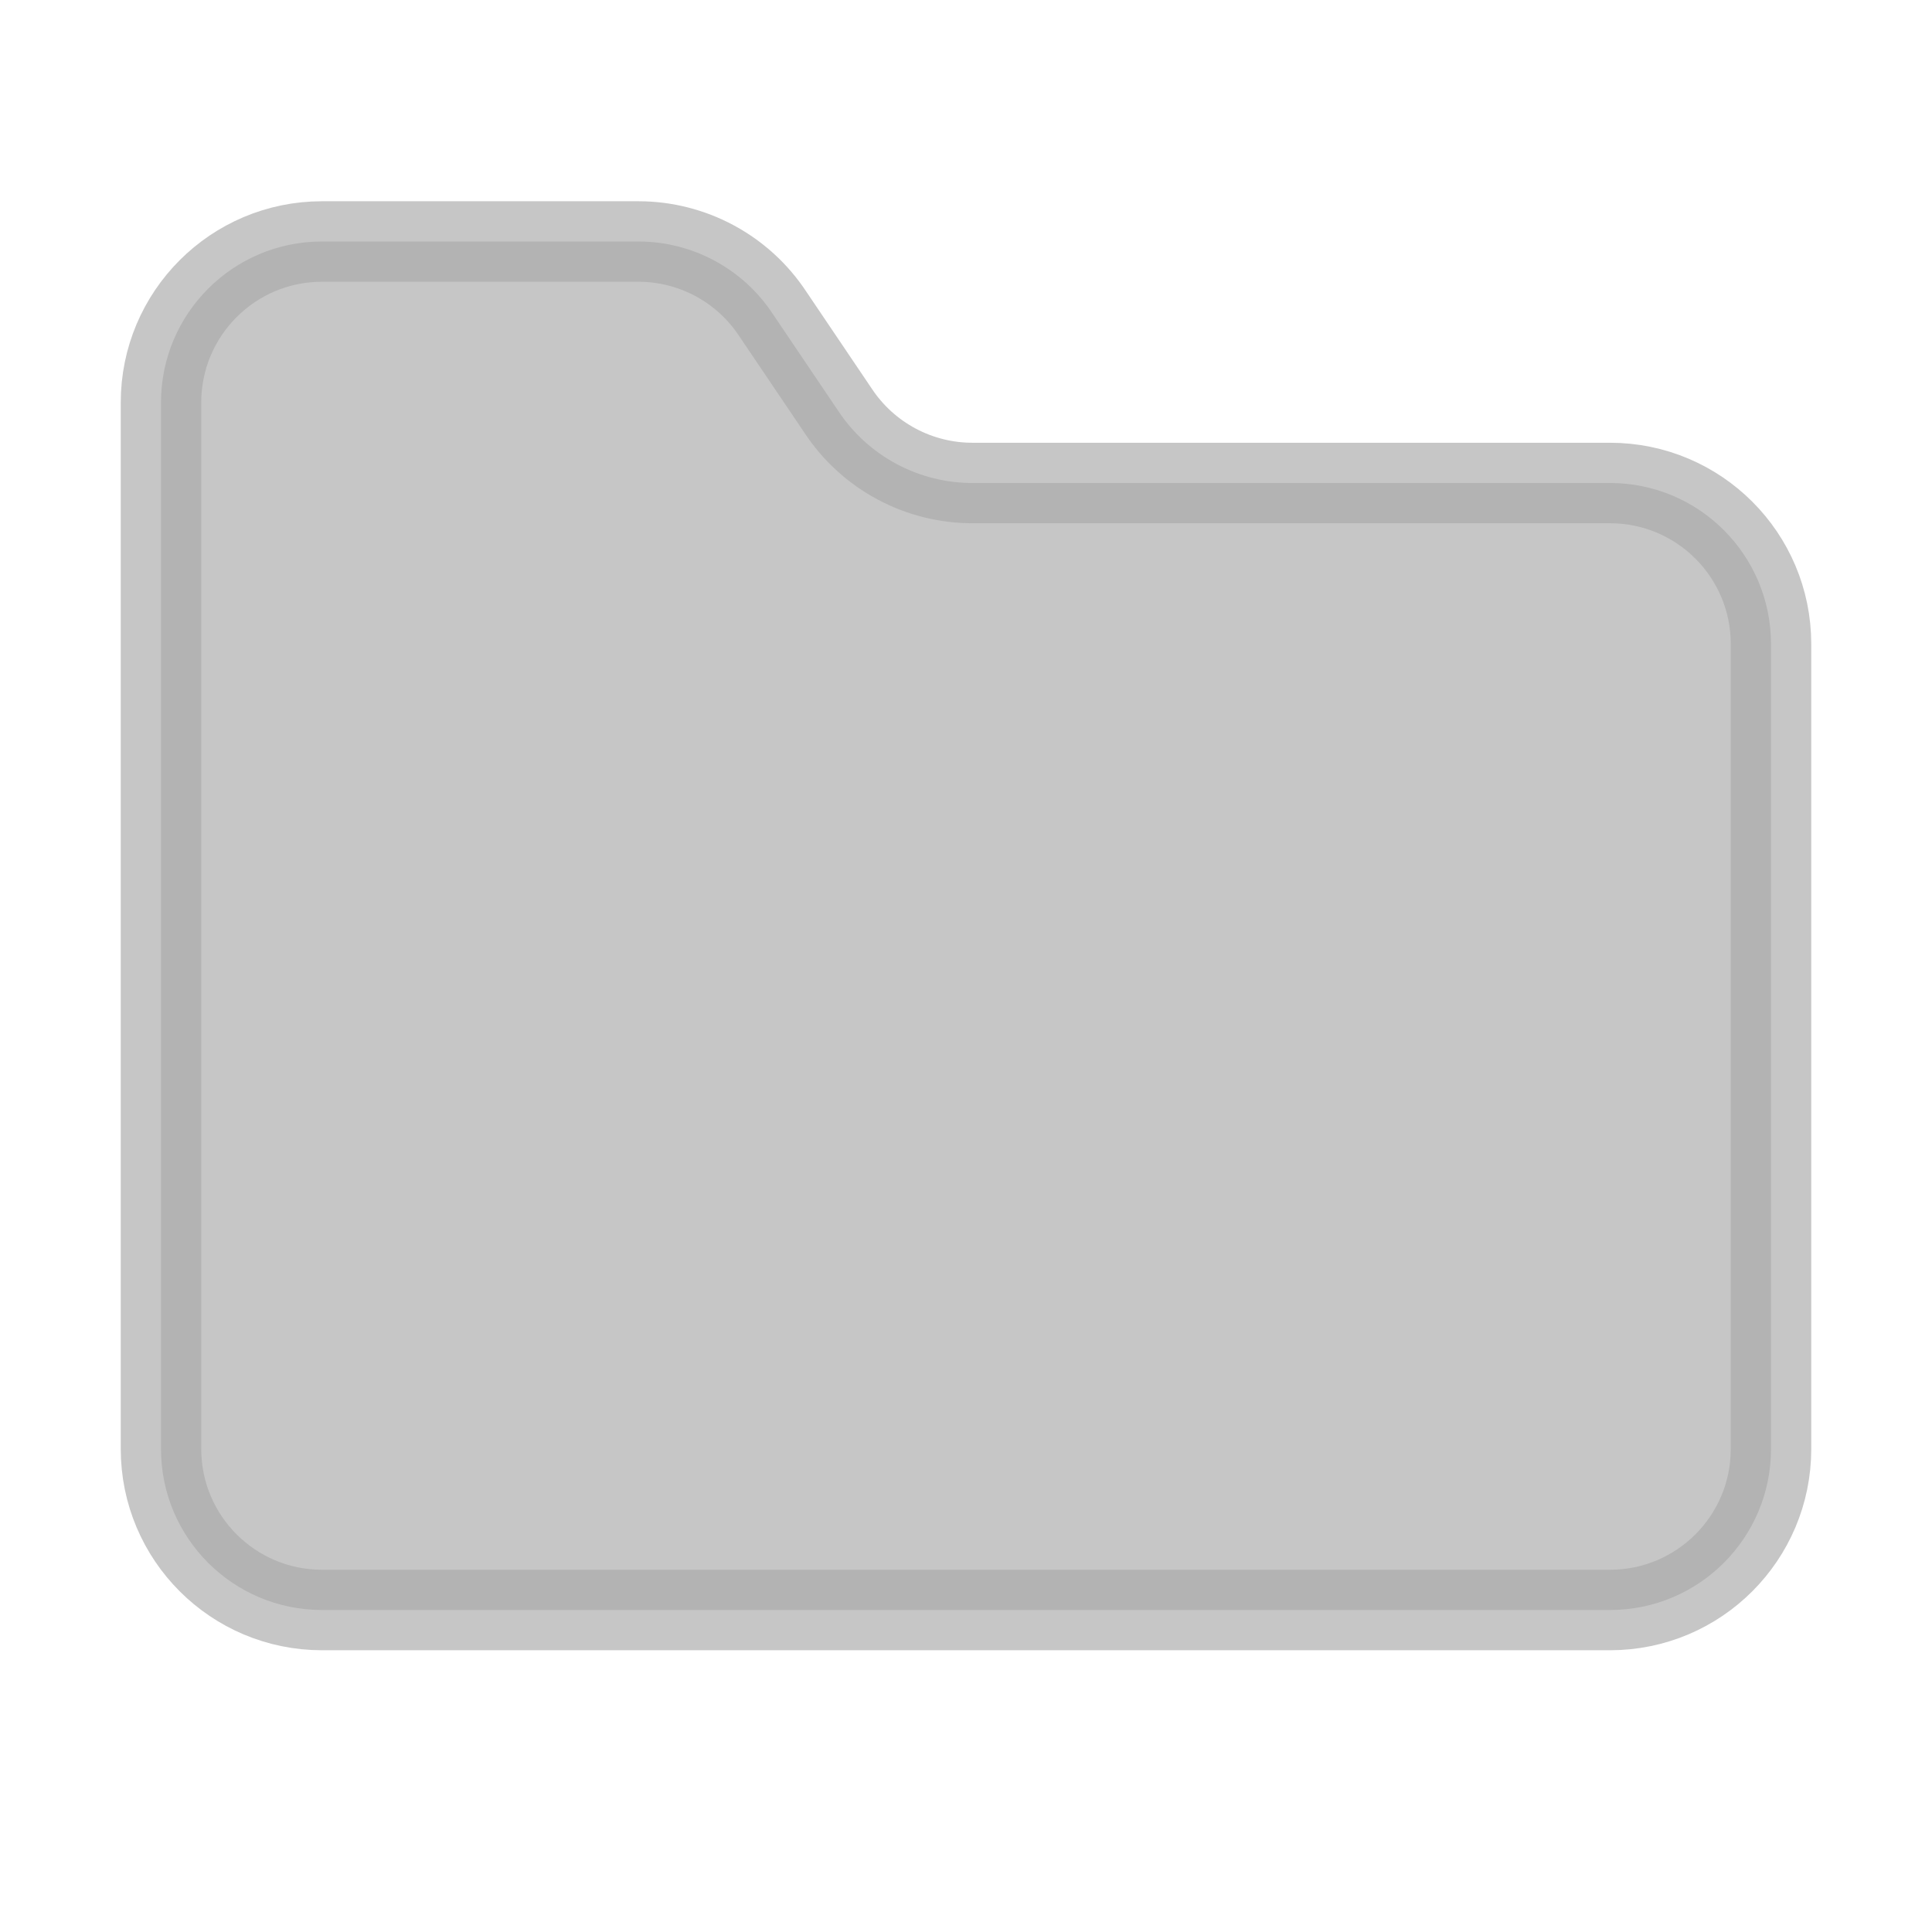
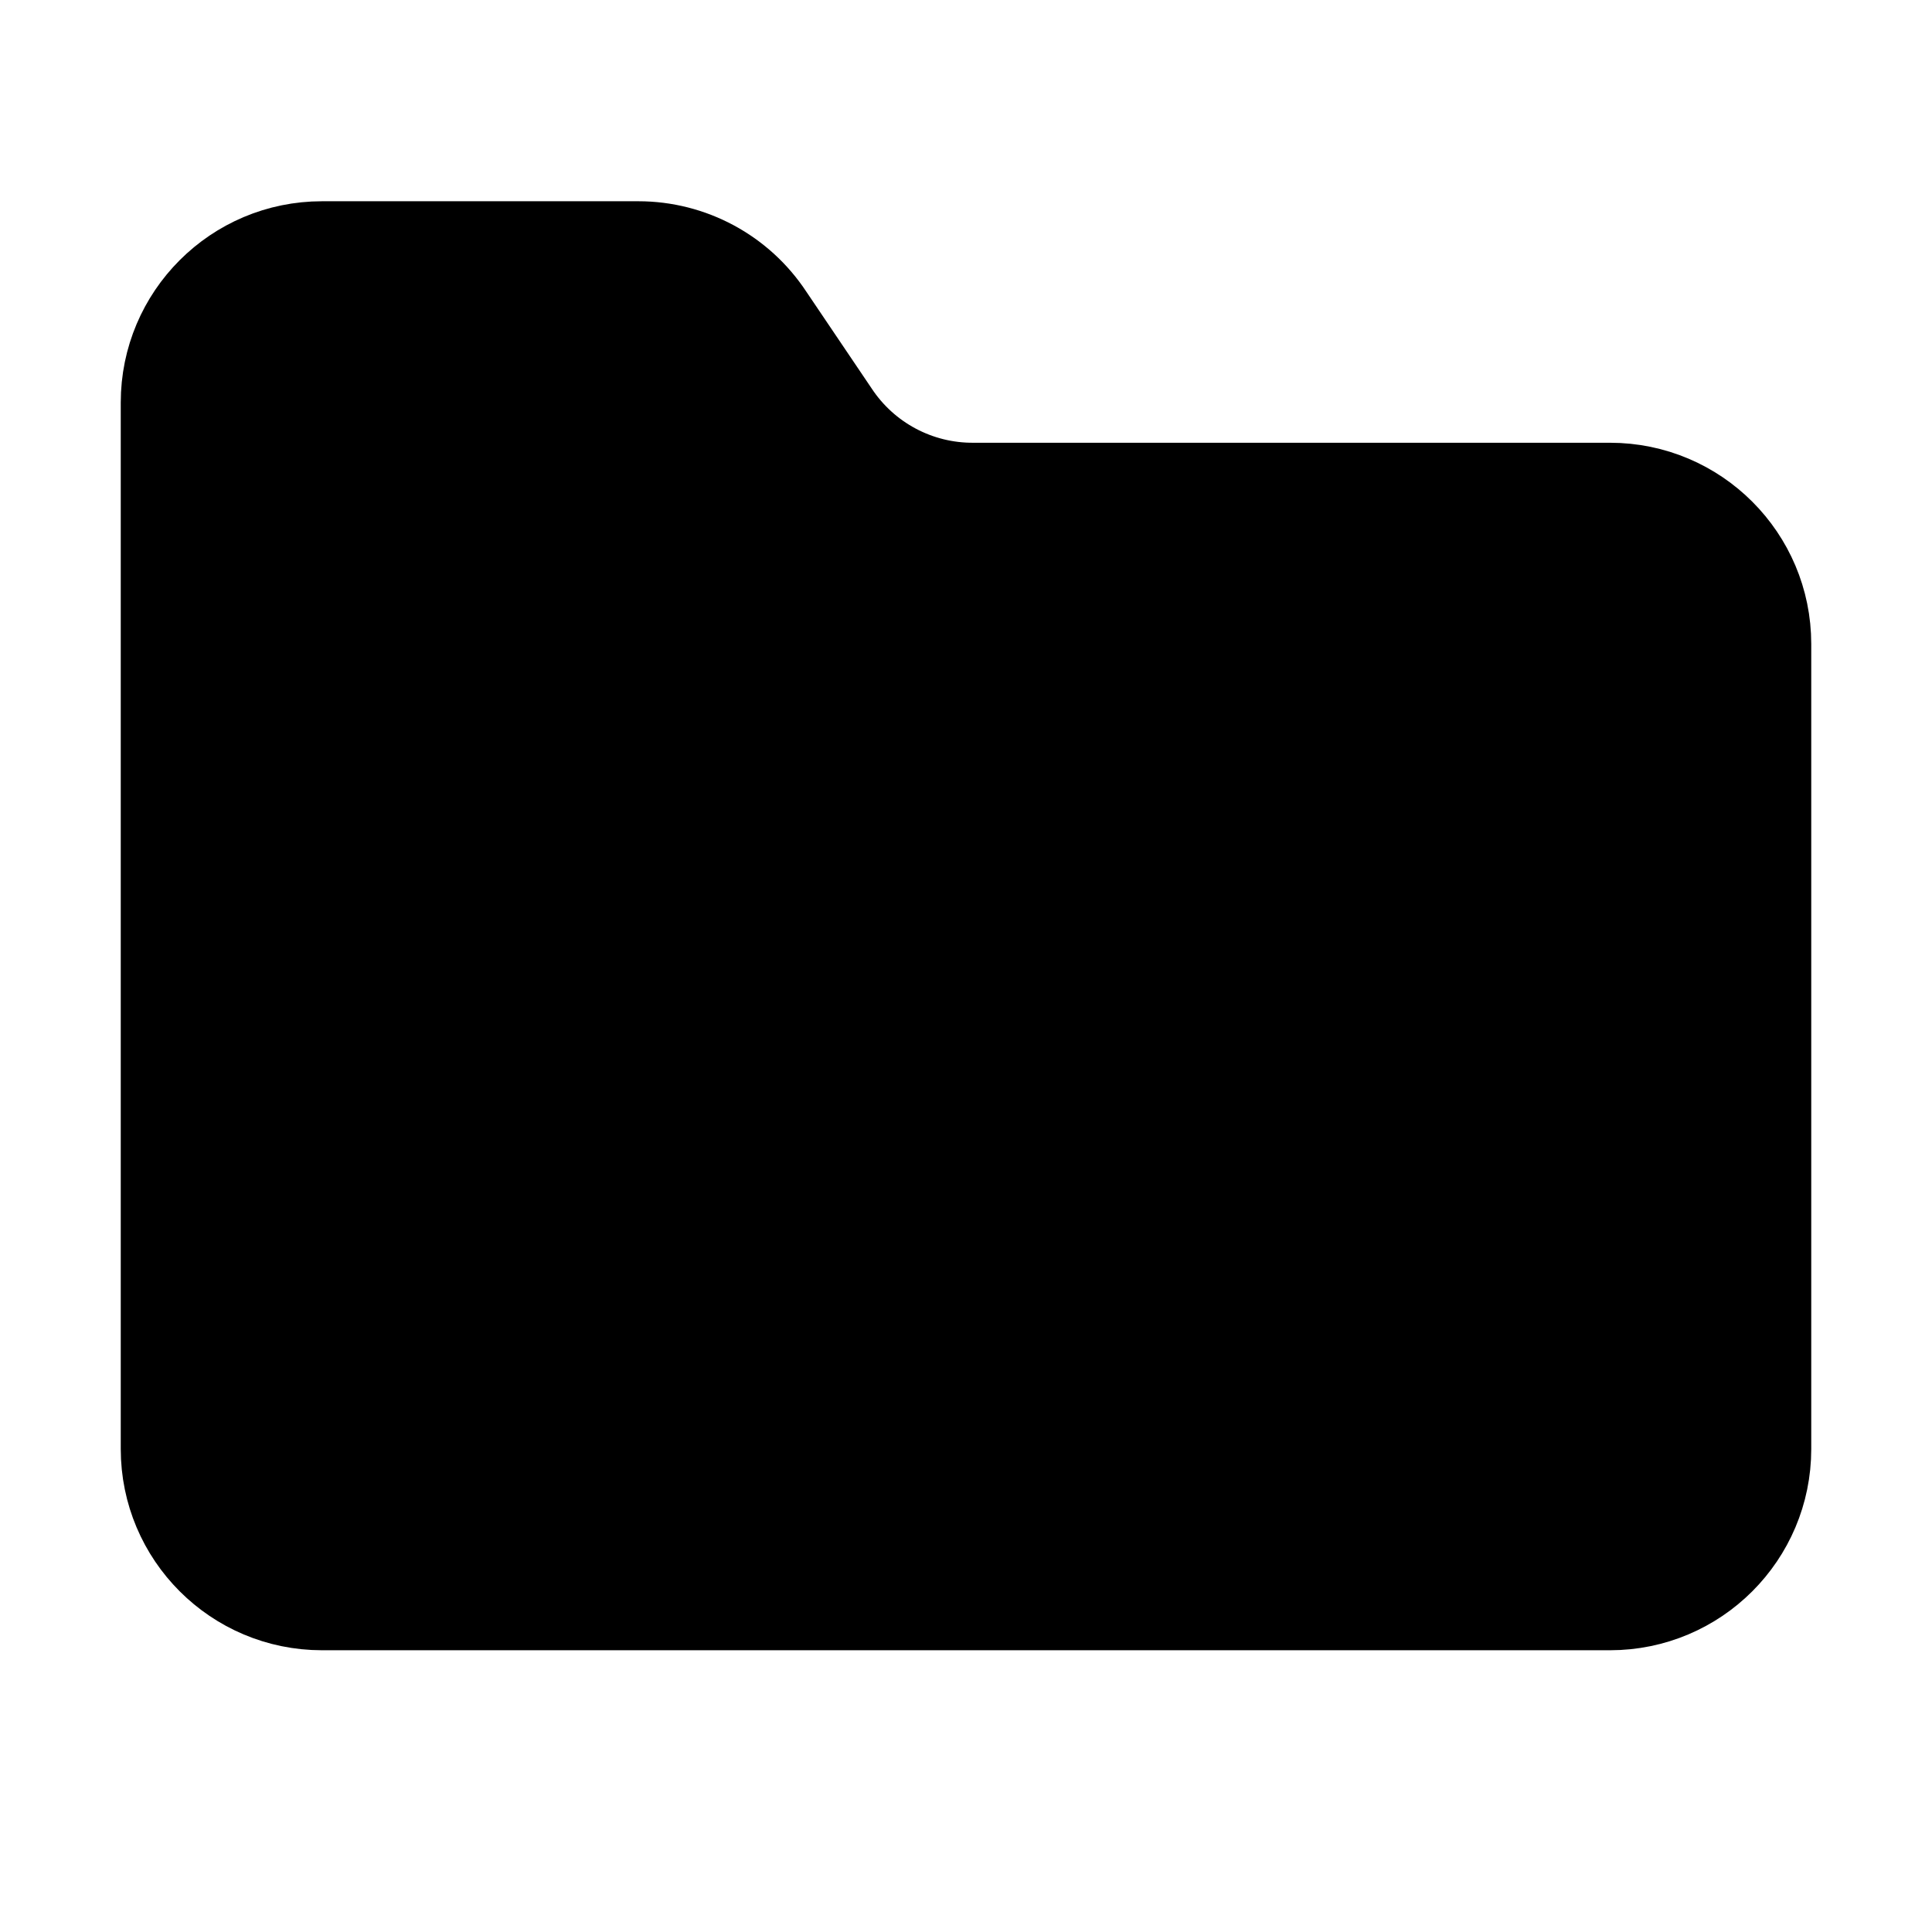
- <svg xmlns="http://www.w3.org/2000/svg" width="32" height="32" viewBox="0 0 24 24" fill="#AAAAAAAA" stroke="#AAAAAAAA" stroke-width="1" stroke-linecap="round" stroke-linejoin="round" class="electron-a">
+ <svg xmlns="http://www.w3.org/2000/svg" width="32" height="32" viewBox="0 0 24 24" fill="currentColor" stroke="currentColor" stroke-width="1" stroke-linecap="round" stroke-linejoin="round" class="electron-a">
  <path d="M20 20a2 2 0 0 0 2-2V8a2 2 0 0 0-2-2h-7.9a2 2 0 0 1-1.69-.9L9.6 3.9A2 2 0 0 0 7.93 3H4a2 2 0 0 0-2 2v13a2 2 0 0 0 2 2Z" />
</svg>
